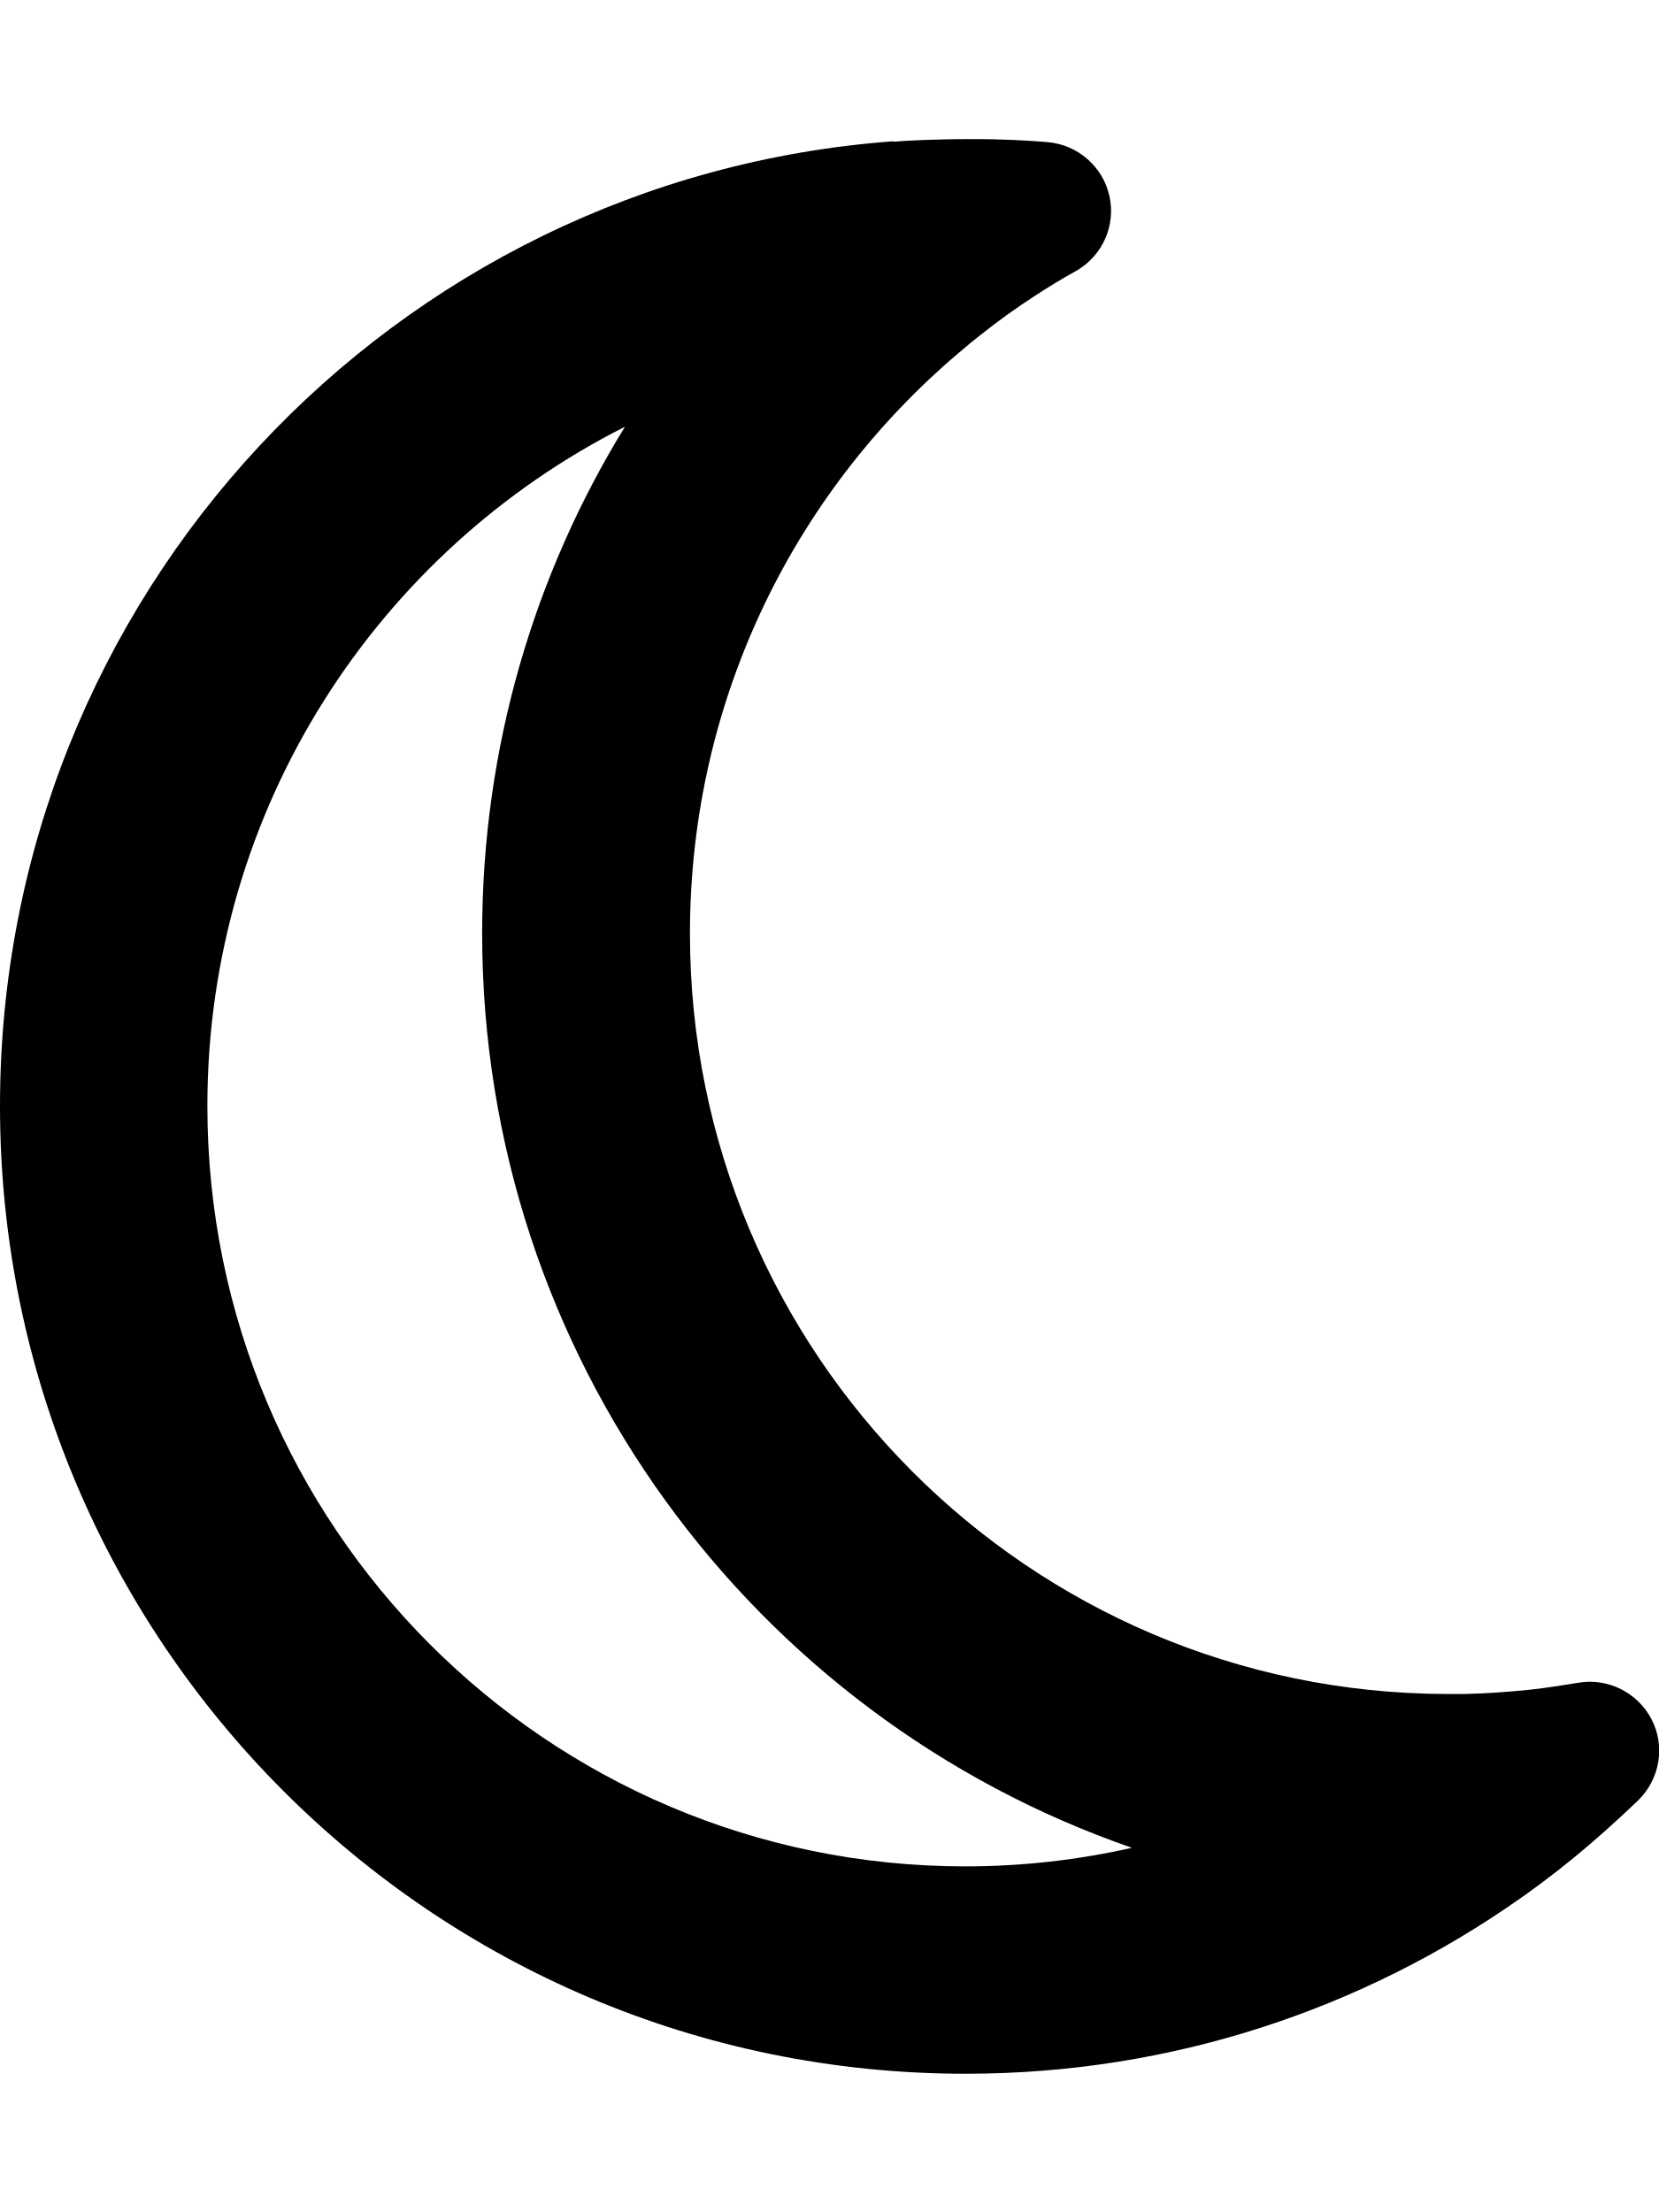
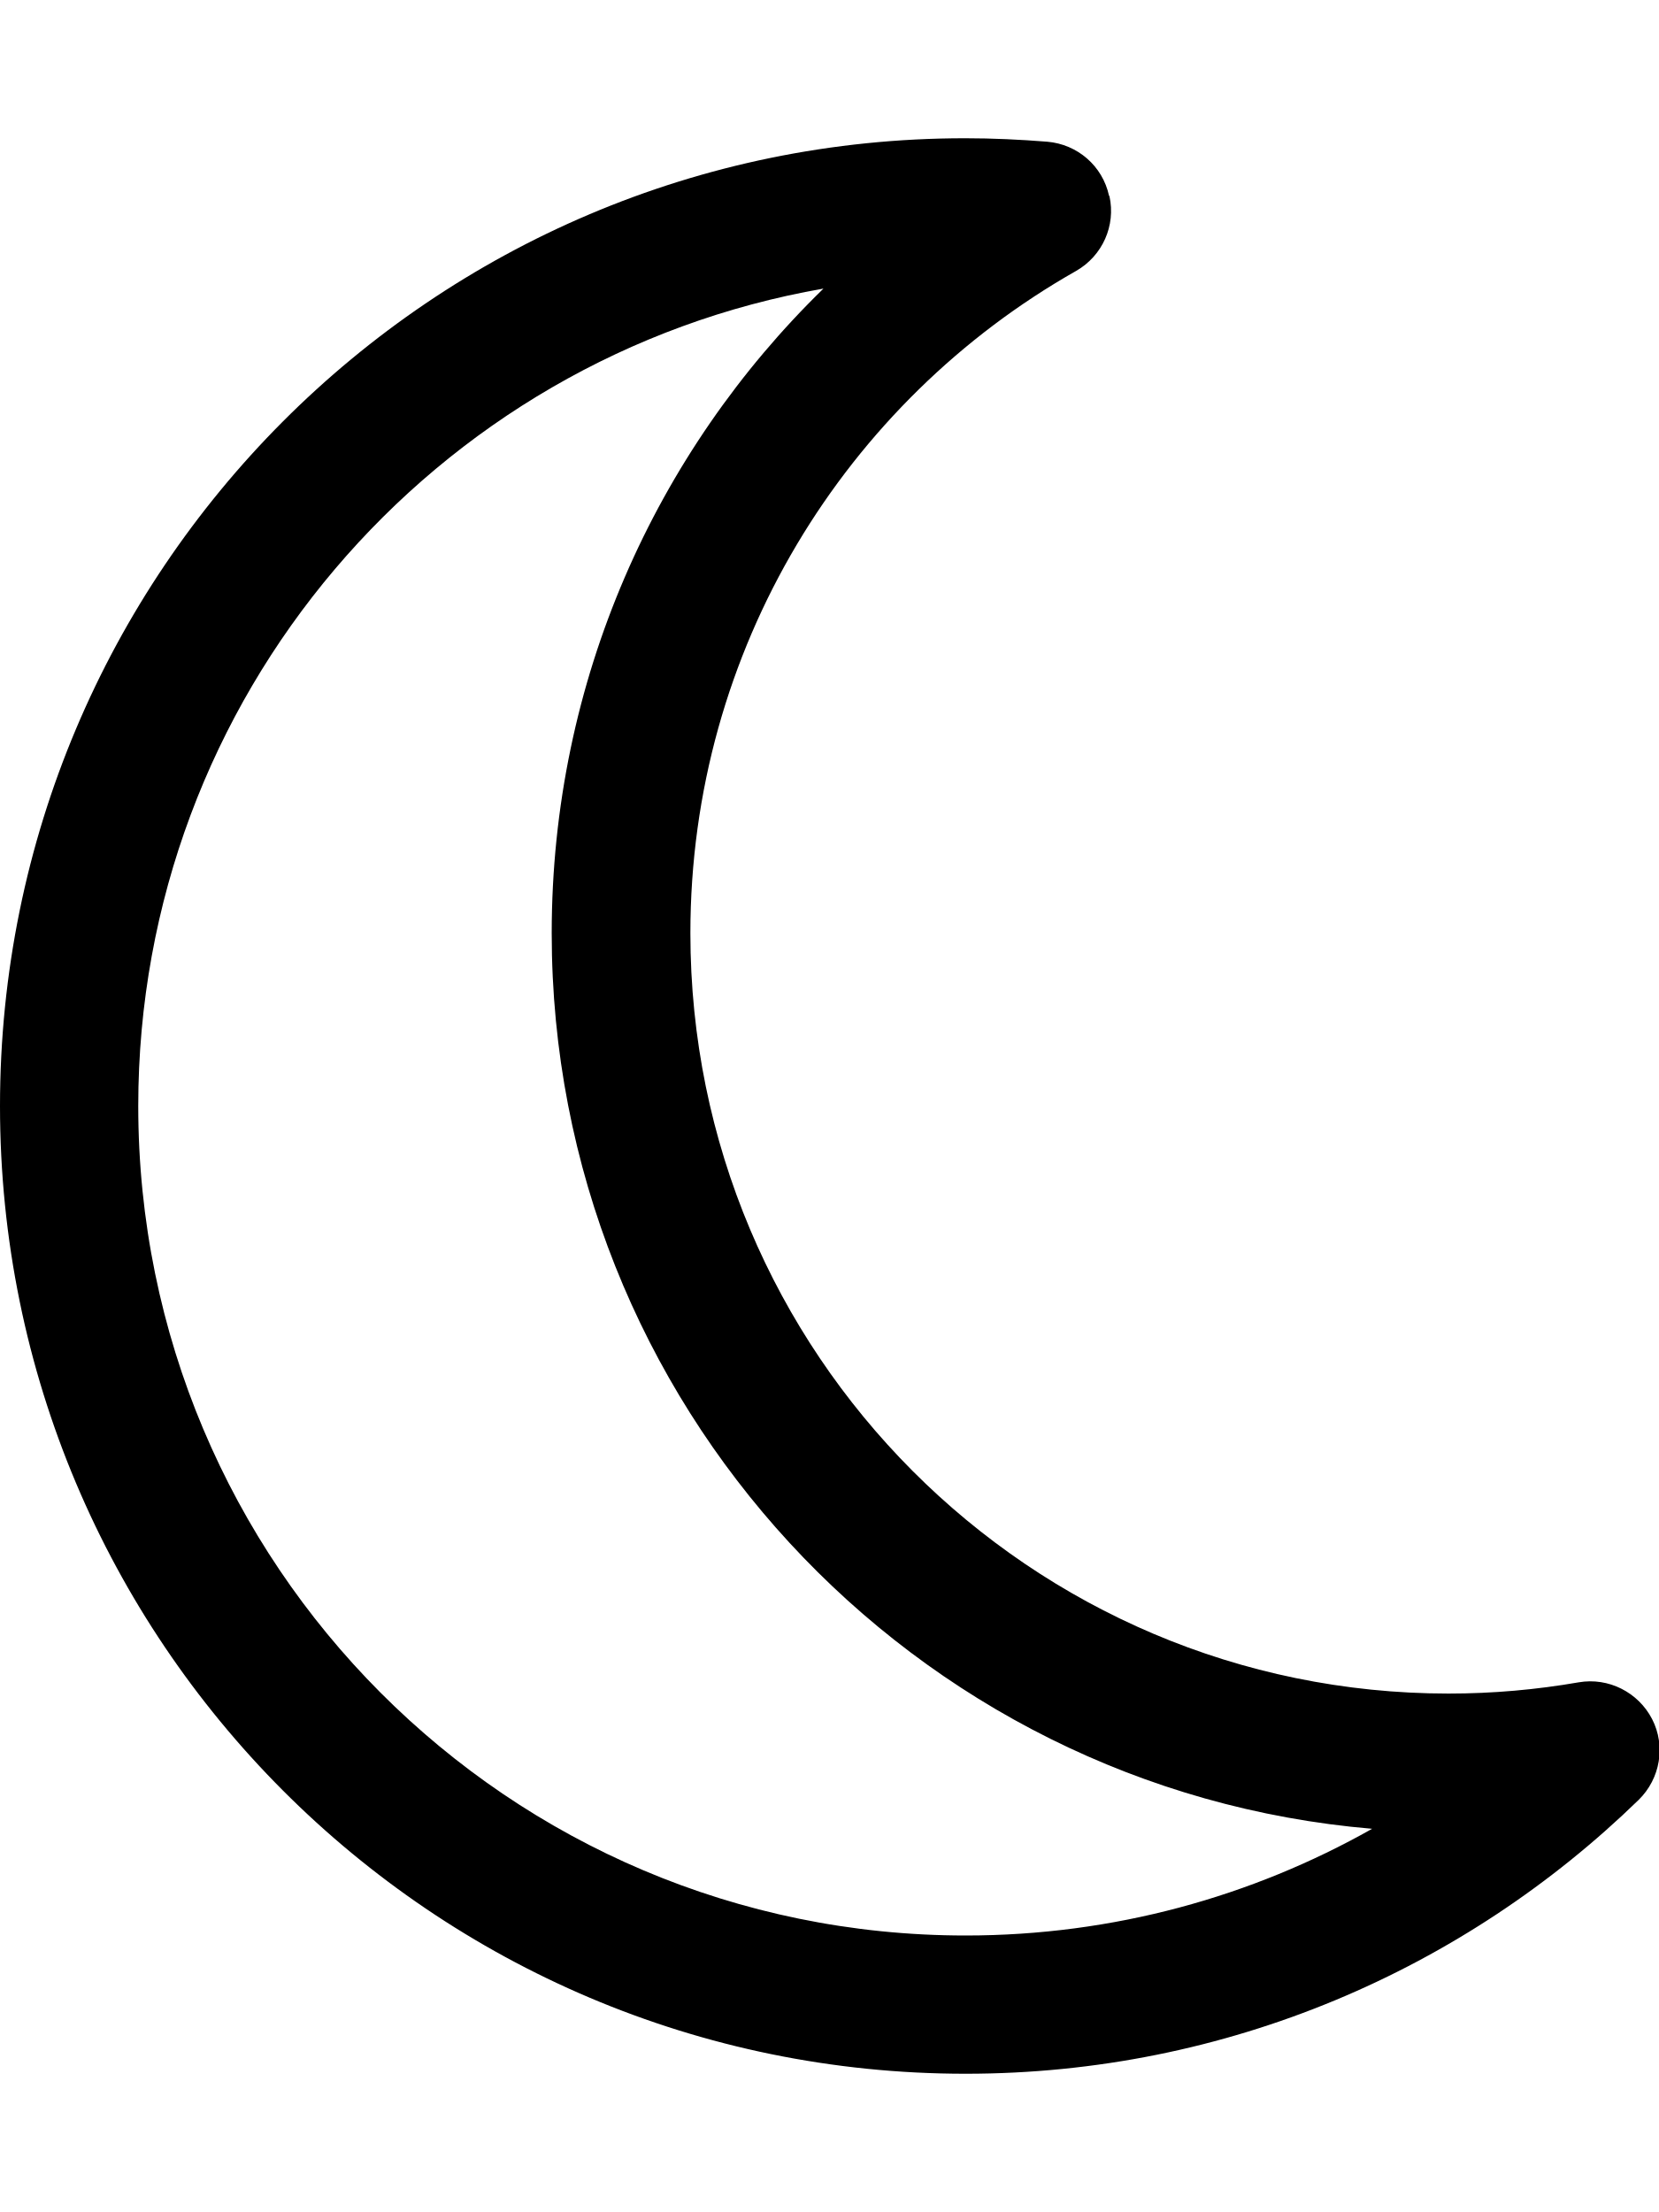
<svg xmlns="http://www.w3.org/2000/svg" viewBox="0 0 384 512">
-   <path d="M144.7 98.7c-21 34.1-33.1 74.3-33.1 117.3c0 98 62.8 181.4 150.4 211.7c-12.4 2.8-25.3 4.3-38.6 4.3C126.6 432 48 353.3 48 256c0-68.9 39.4-128.4 96.8-157.3zm62.1-66C91.1 41.2 0 137.9 0 256C0 379.7 100 480 223.5 480c47.8 0 92-15 128.4-40.6c1.9-1.3 3.7-2.7 5.5-4c4.8-3.6 9.4-7.4 13.9-11.4c2.7-2.4 5.3-4.8 7.9-7.3c5-4.9 6.3-12.5 3.1-18.7s-10.1-9.7-17-8.5c-3.7 .6-7.4 1.2-11.1 1.6c-5 .5-10.1 .9-15.3 1c-1.2 0-2.5 0-3.7 0c-.1 0-.2 0-.3 0c-96.8-.2-175.2-78.9-175.2-176c0-54.8 24.9-103.7 64.1-136c1-.9 2.1-1.7 3.2-2.6c4-3.2 8.2-6.2 12.5-9c3.1-2 6.3-4 9.6-5.8c6.1-3.5 9.2-10.5 7.7-17.3s-7.3-11.9-14.3-12.5c-3.6-.3-7.1-.5-10.7-.6c-2.7-.1-5.5-.1-8.2-.1c-3.3 0-6.5 .1-9.8 .2c-2.3 .1-4.6 .2-6.9 .4z" />
+   <path d="M190.6 66.8c-38.8 37.8-62.9 90.7-62.9 149.2c0 108.9 83.5 198.3 189.9 207.3C289.8 439 257.7 448 223.5 448C117.7 448 32 362.1 32 256c0-94.8 68.5-173.5 158.6-189.2zm66.1-21.5c-1.5-6.9-7.3-11.9-14.3-12.5c-6.3-.5-12.6-.8-19-.8C100 32 0 132.3 0 256S100 480 223.5 480c60.6 0 115.5-24.2 155.8-63.4c5-4.9 6.3-12.5 3.1-18.7s-10.1-9.7-17-8.5c-9.8 1.7-19.8 2.6-30.1 2.6c-96.9 0-175.5-78.8-175.5-176c0-65.8 36-123.1 89.3-153.3c6.1-3.5 9.2-10.5 7.7-17.3z" />
</svg>
